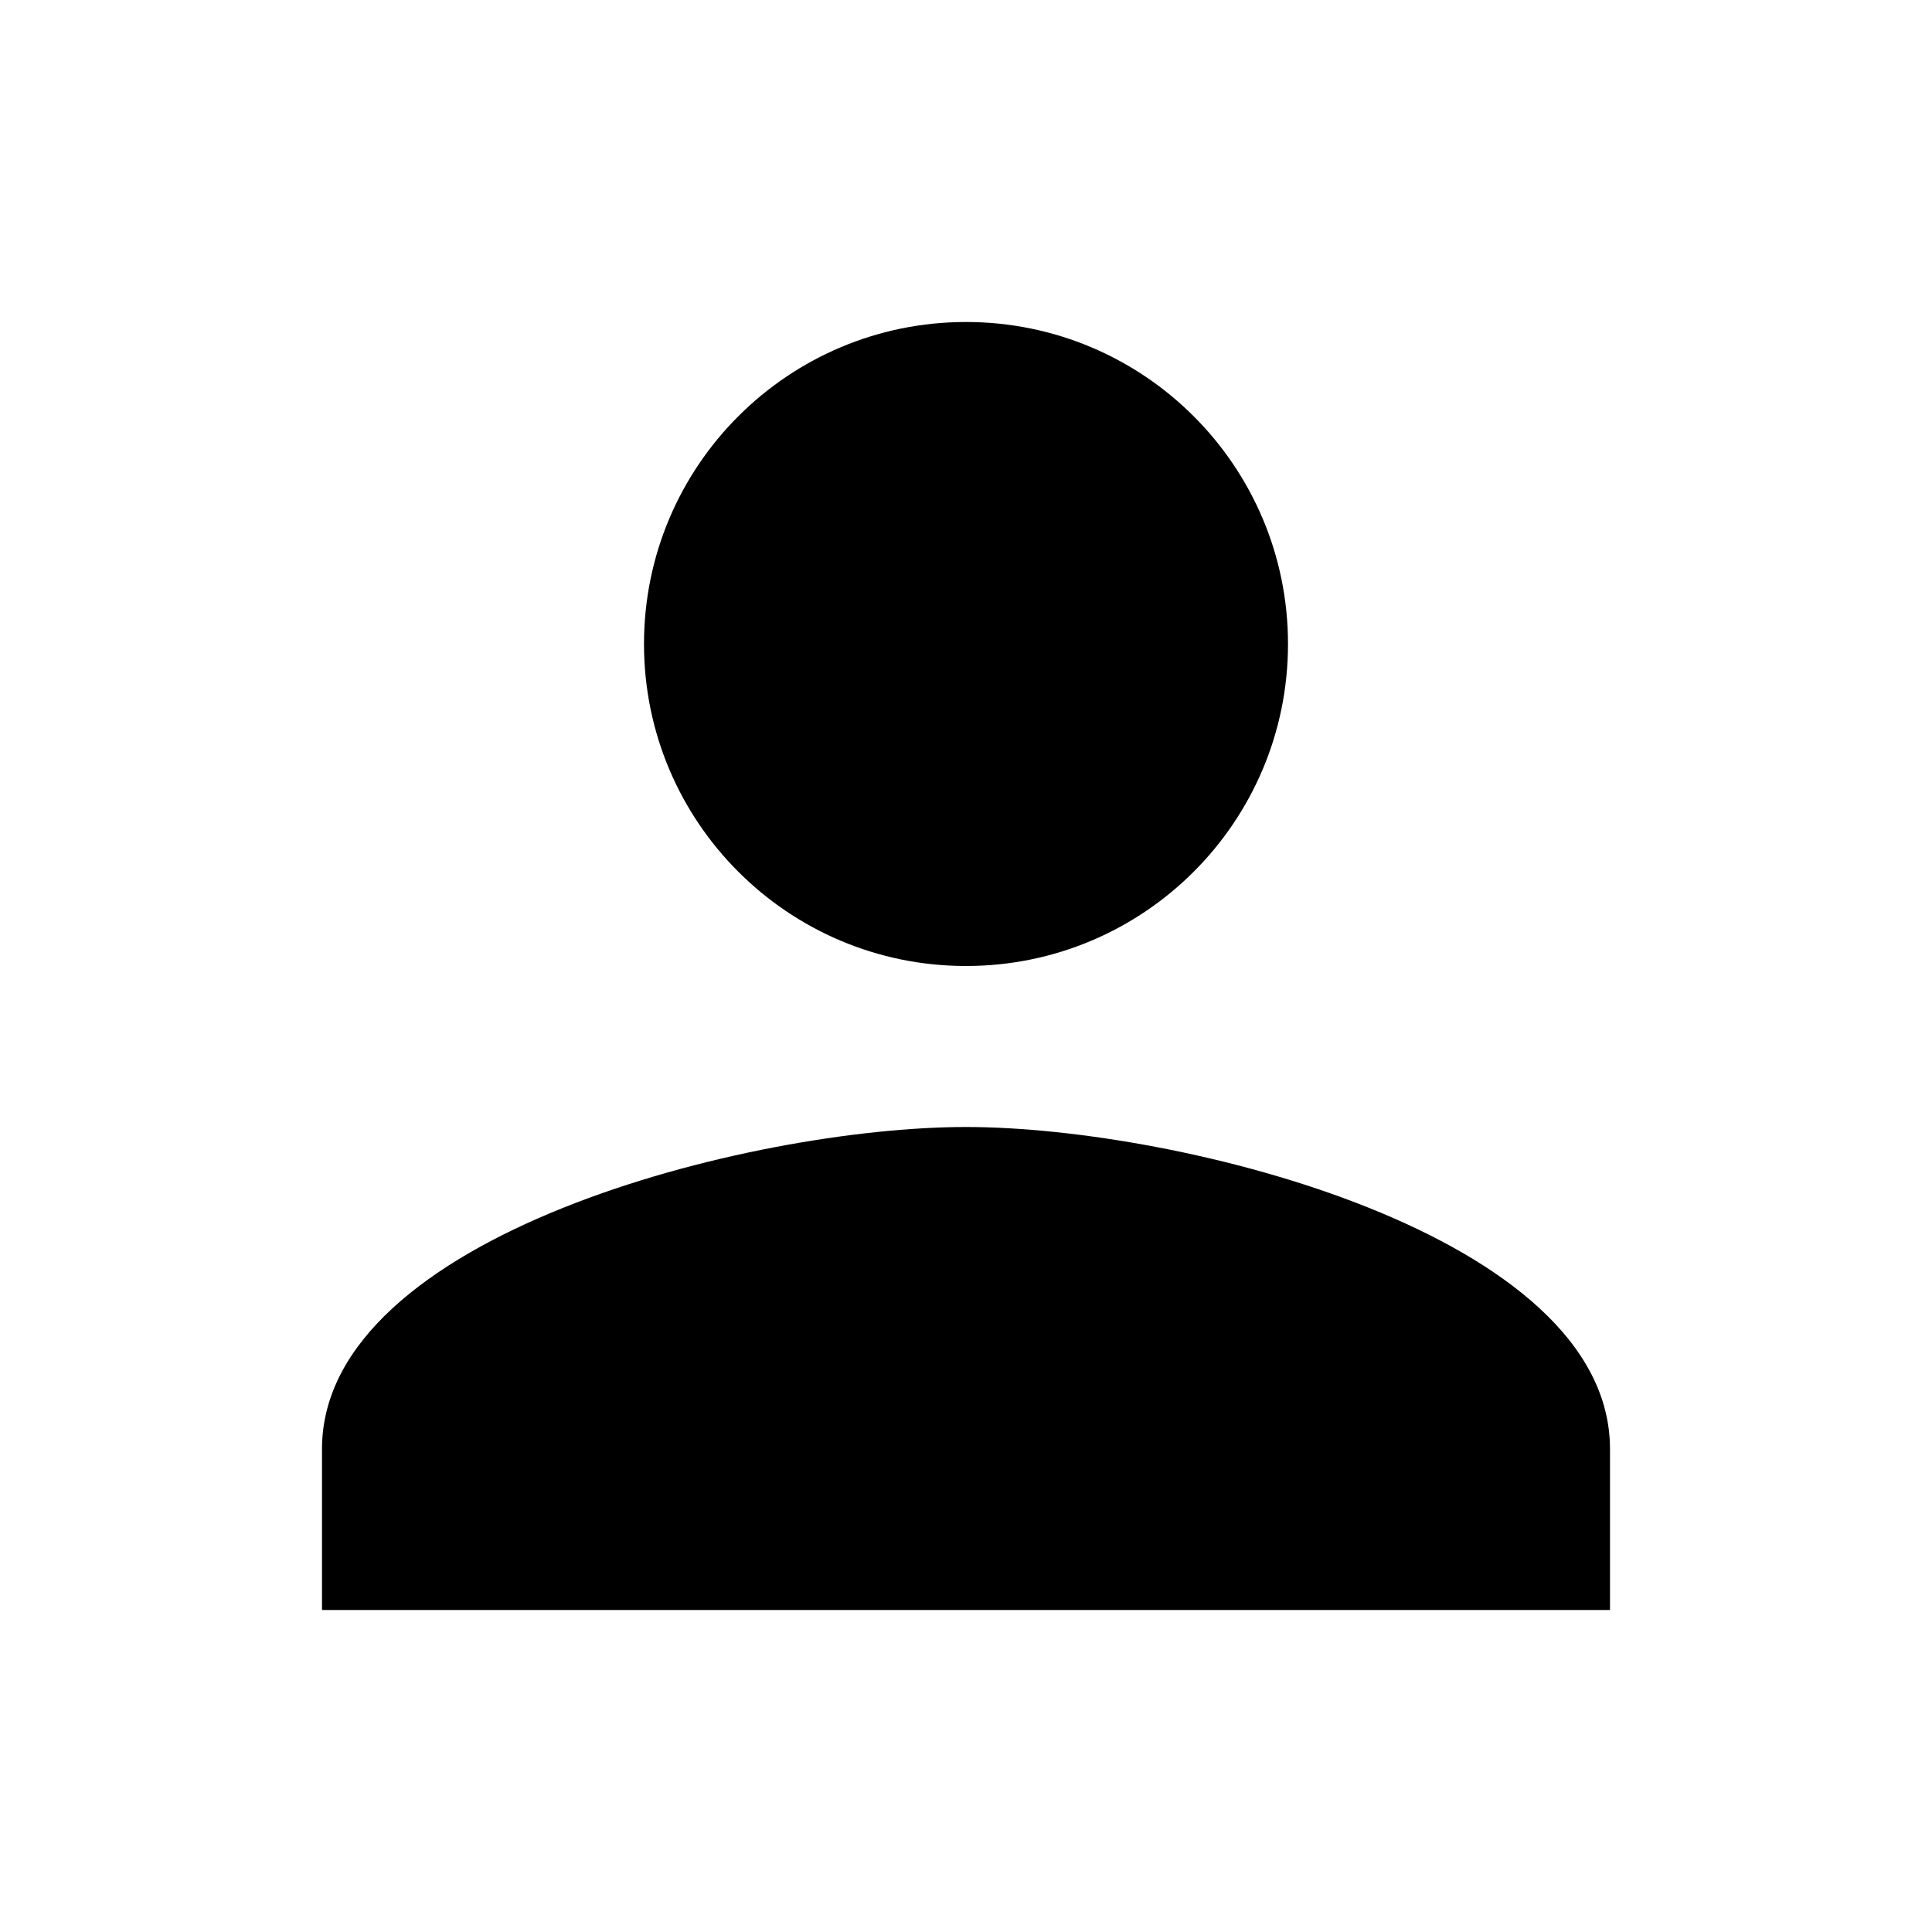
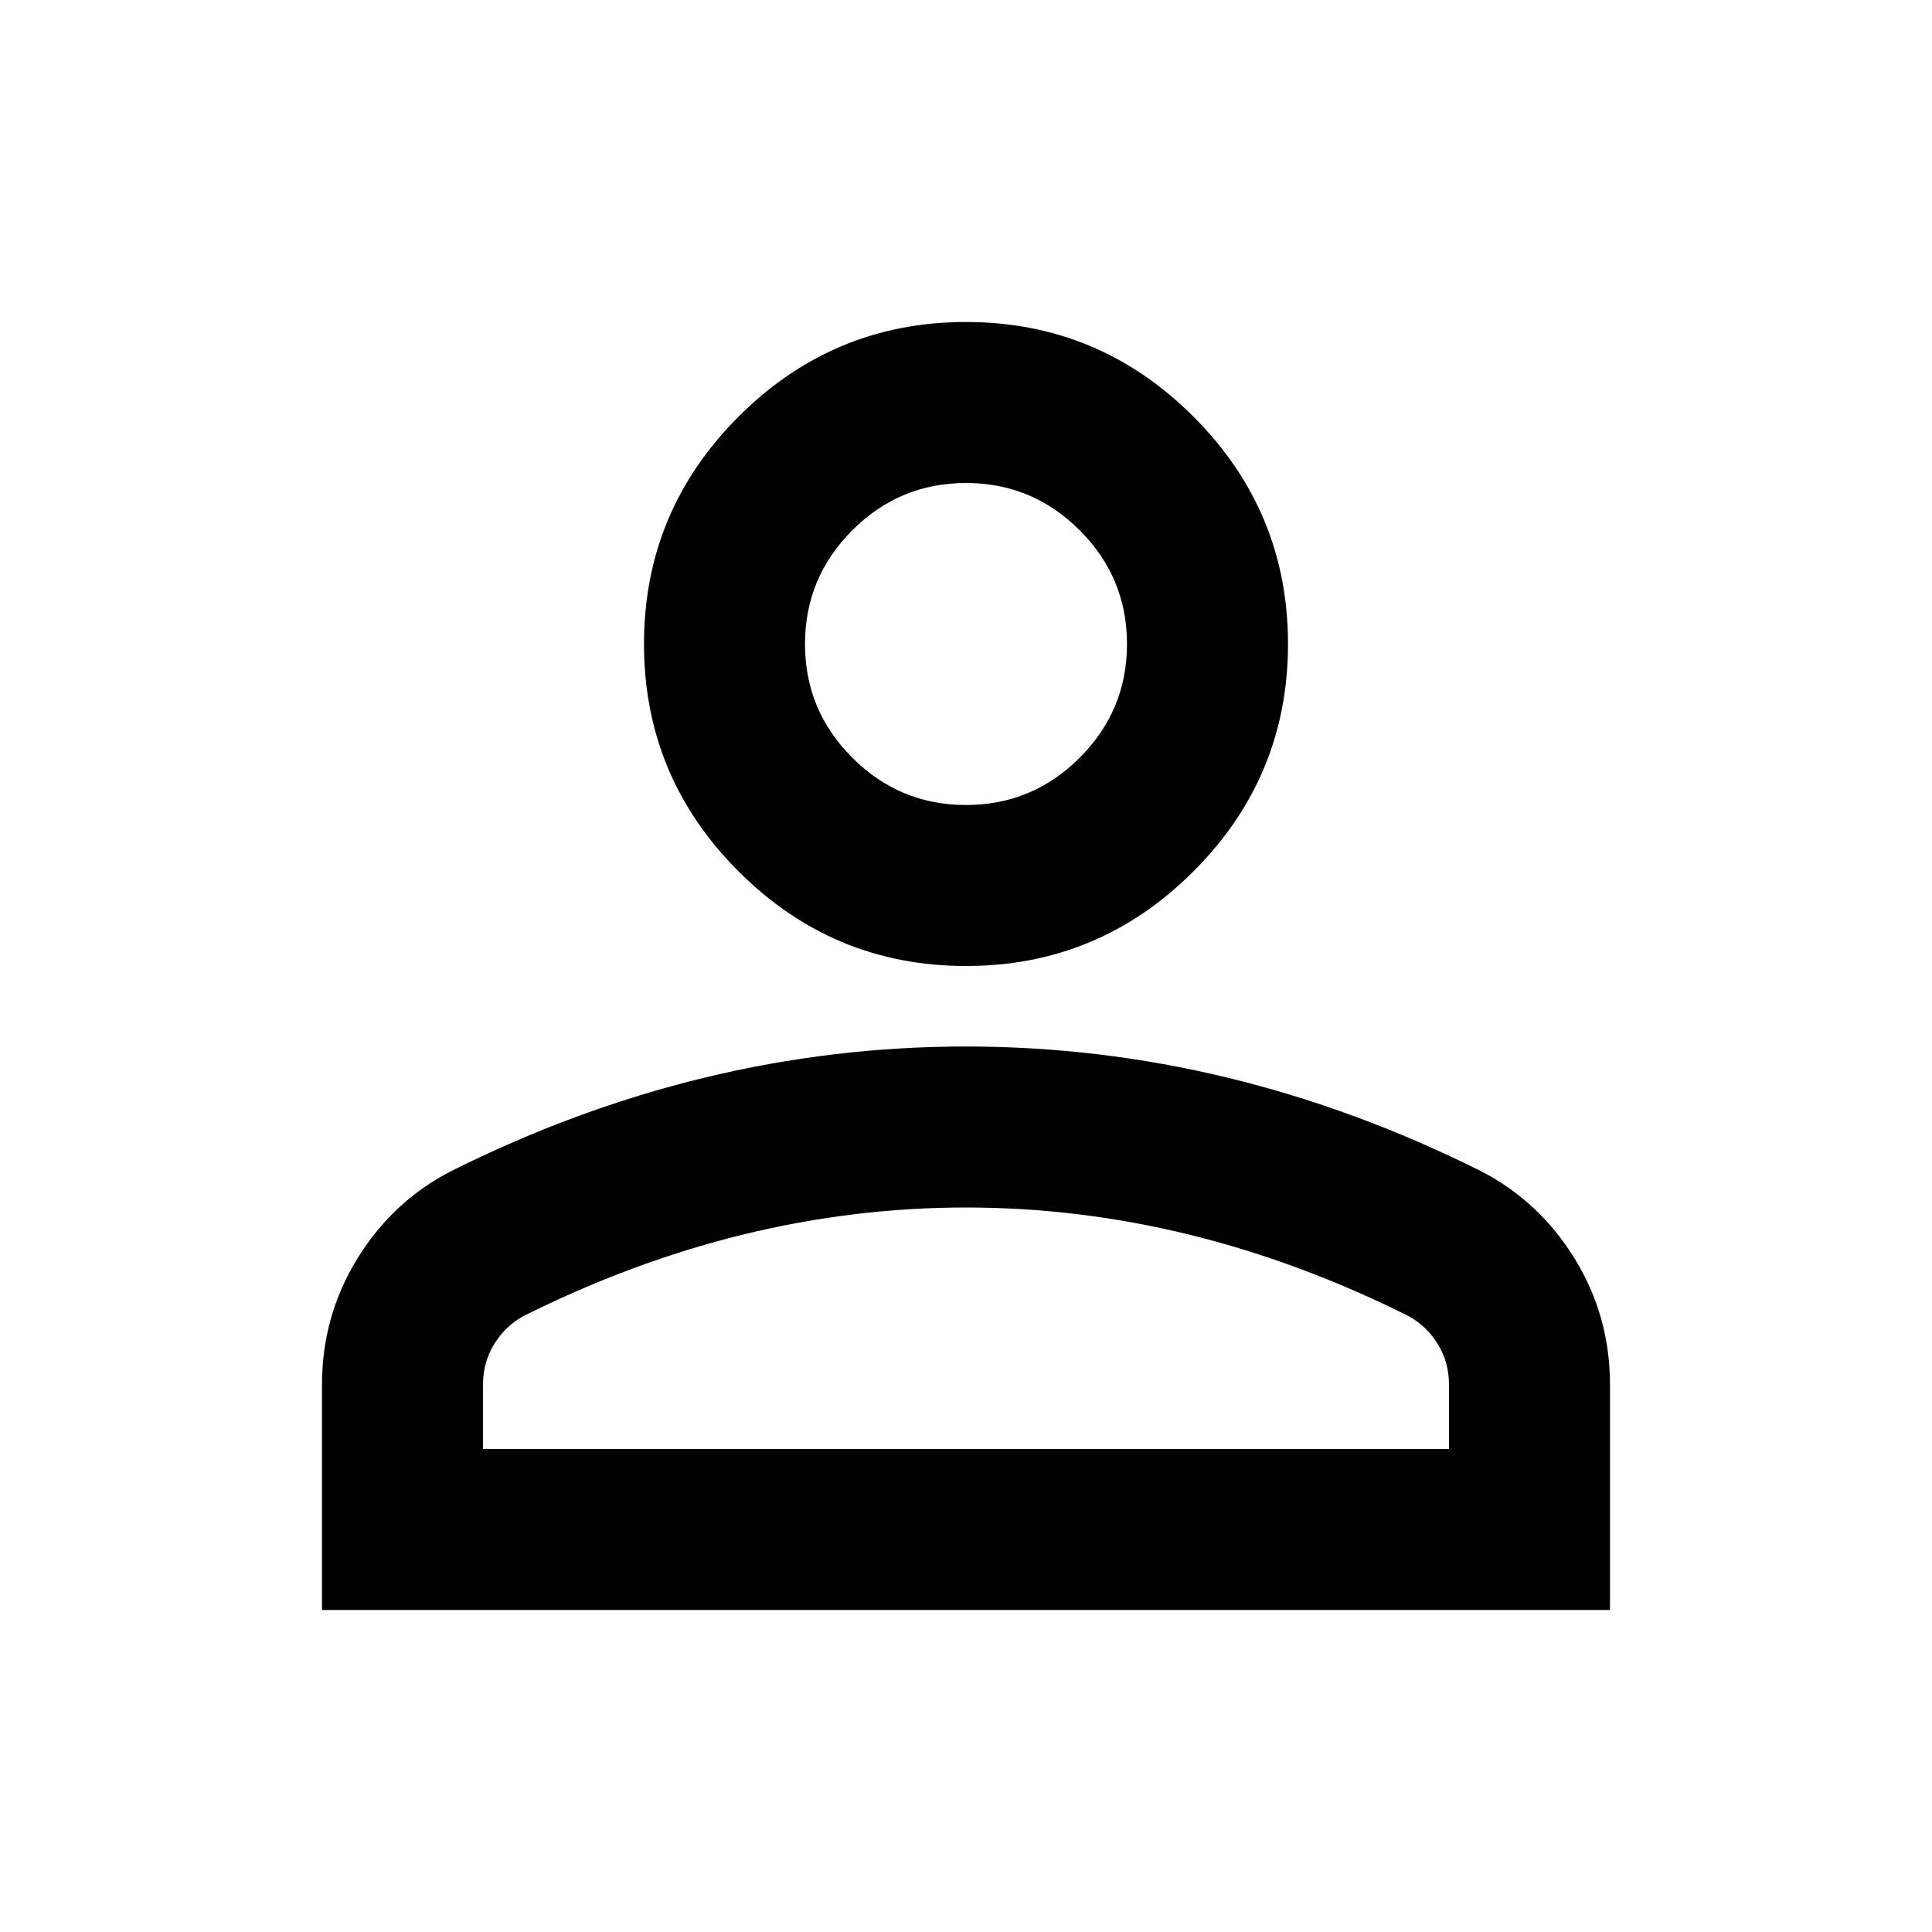
- <svg xmlns="http://www.w3.org/2000/svg" height="24px" viewBox="0 0 24 24" width="24px">
-   <path d="M0 0h24v24H0z" fill="none" />
-   <path d="M12 12c2.21 0 4-1.79 4-4s-1.79-4-4-4-4 1.79-4 4 1.79 4 4 4zm0 2c-2.67 0-8 1.34-8 4v2h16v-2c0-2.66-5.33-4-8-4z" />
+ <svg xmlns="http://www.w3.org/2000/svg" height="24" viewBox="0 -960 960 960" width="24">
+   <path d="M480-480q-66 0-113-47t-47-113q0-66 47-113t113-47q66 0 113 47t47 113q0 66-47 113t-113 47ZM160-160v-112q0-34 17.5-62.5T224-378q62-31 126-46.5T480-440q66 0 130 15.5T736-378q29 15 46.5 43.5T800-272v112H160Zm80-80h480v-32q0-11-5.5-20T700-306q-54-27-109-40.5T480-360q-56 0-111 13.5T260-306q-9 5-14.5 14t-5.5 20v32Zm240-320q33 0 56.5-23.5T560-640q0-33-23.5-56.5T480-720q-33 0-56.5 23.5T400-640q0 33 23.5 56.5T480-560Zm0-80Zm0 400Z" />
</svg>
